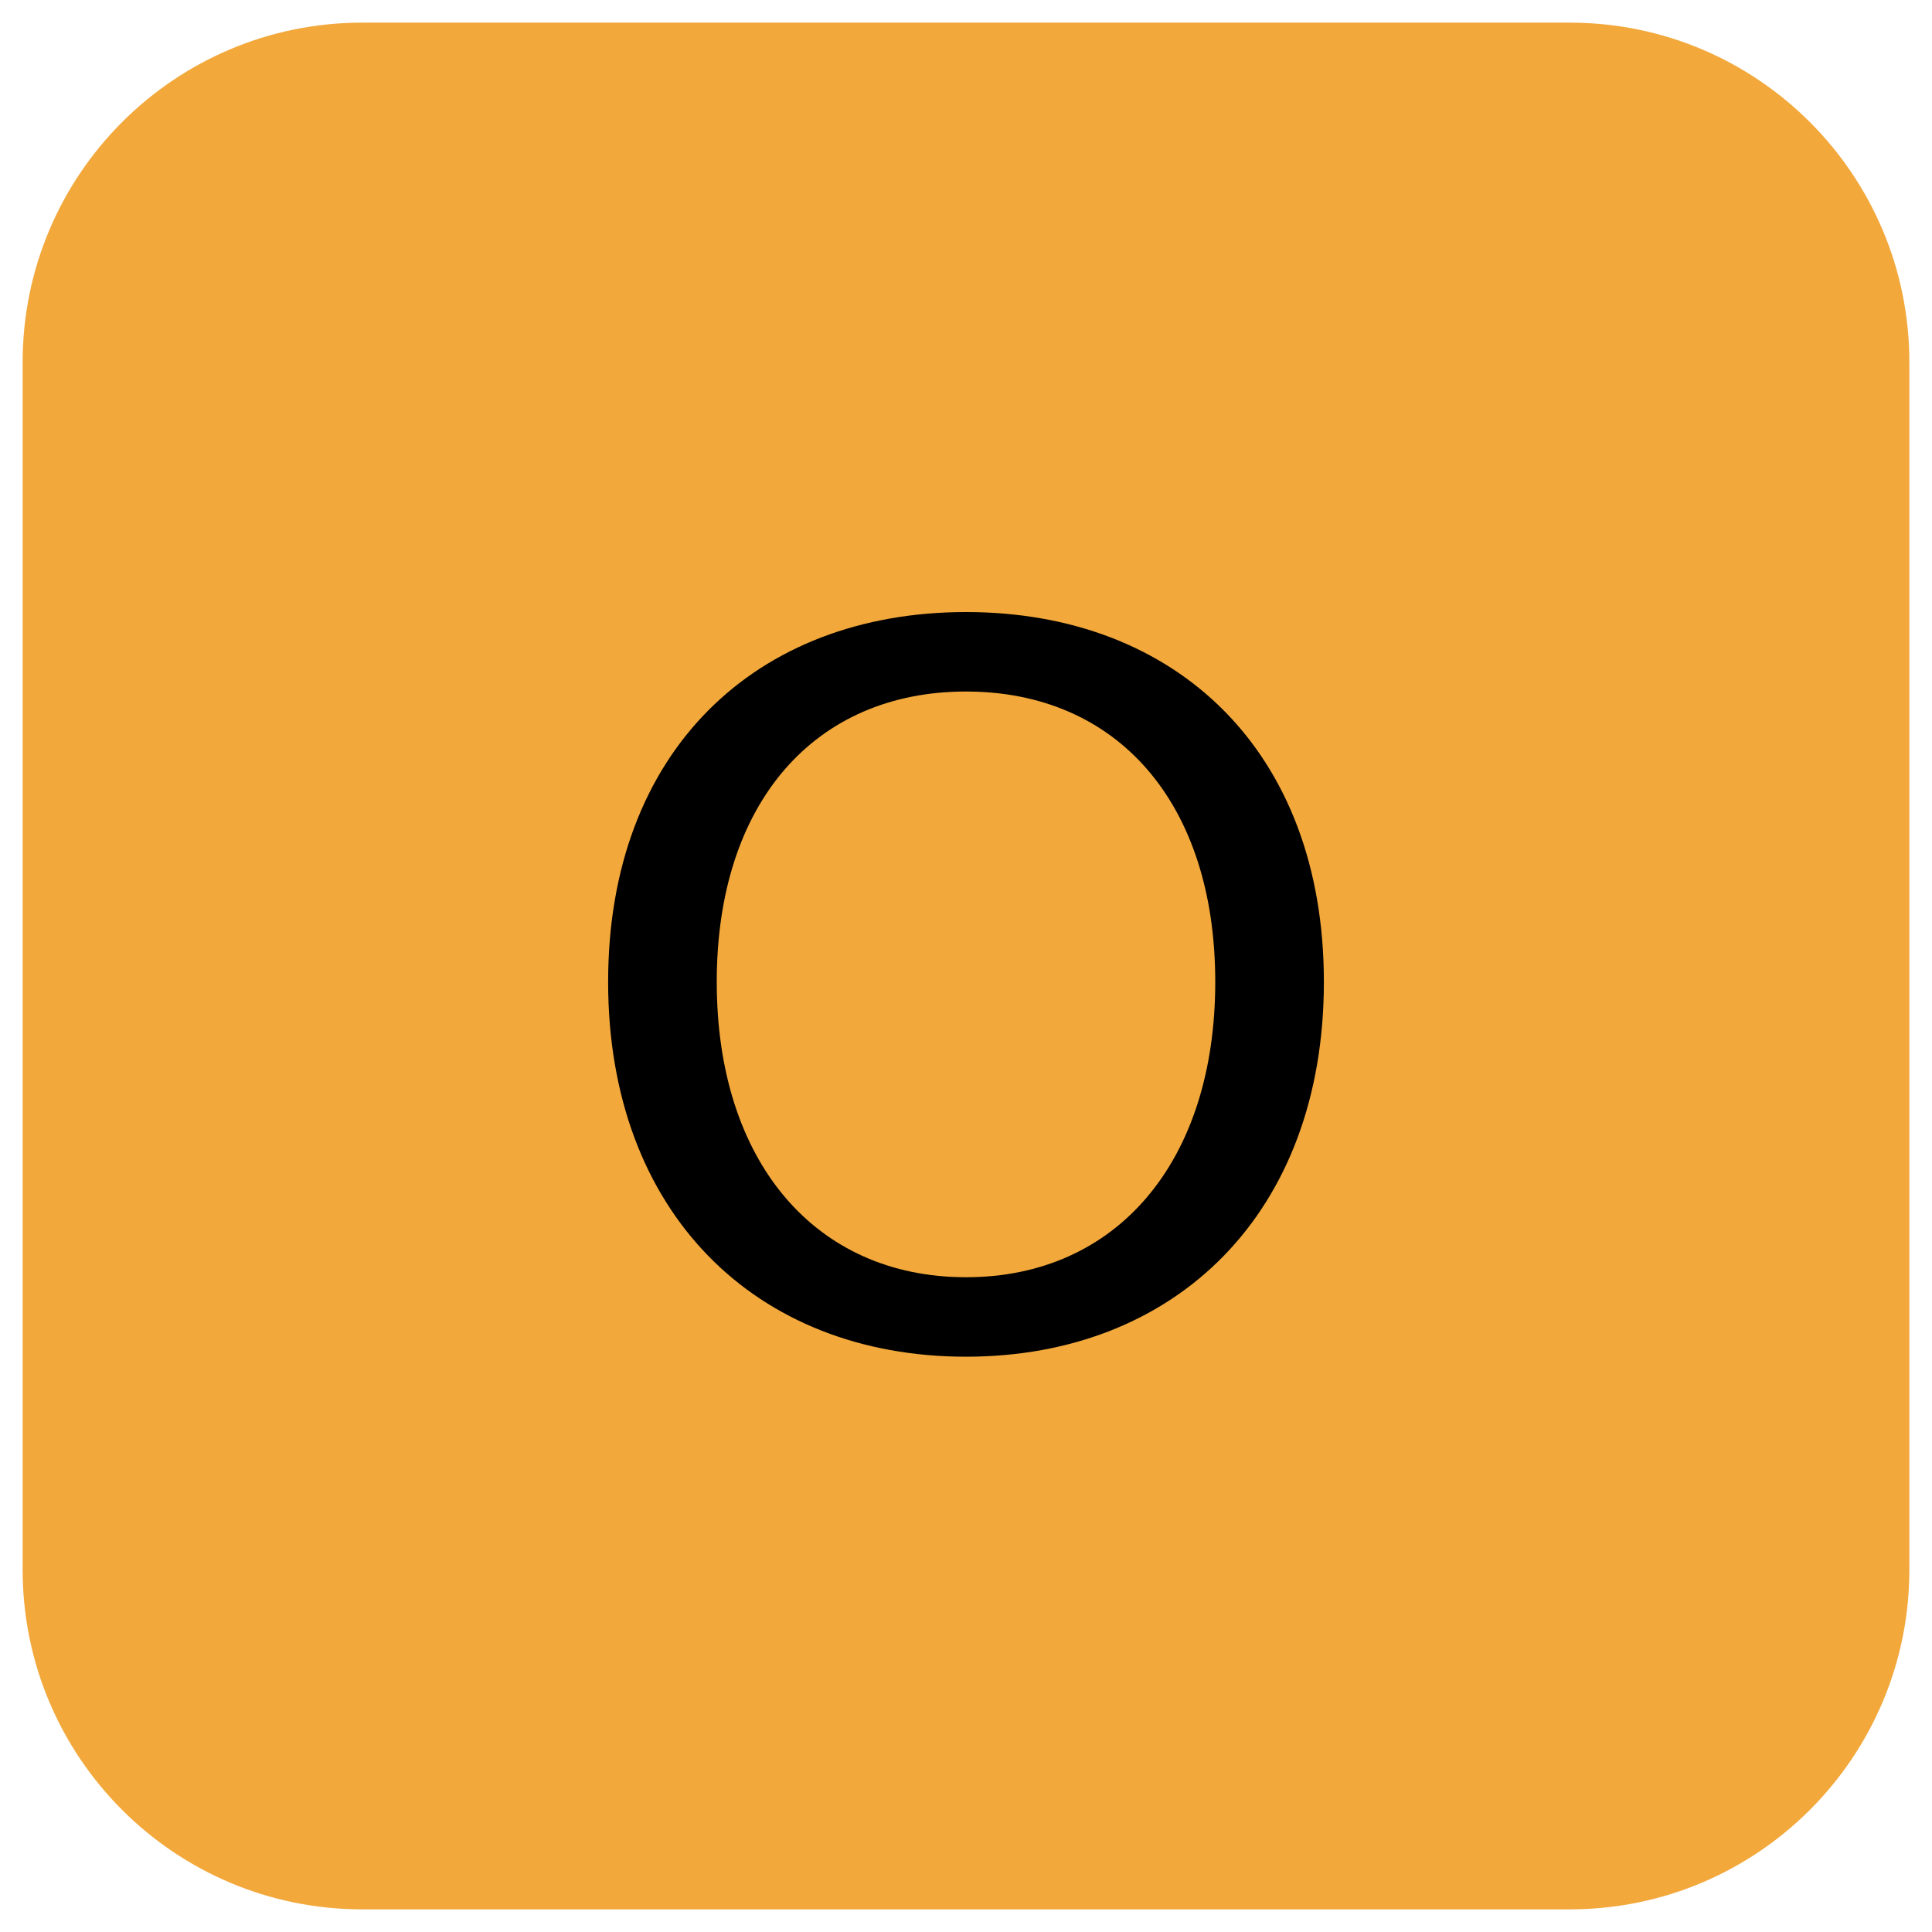
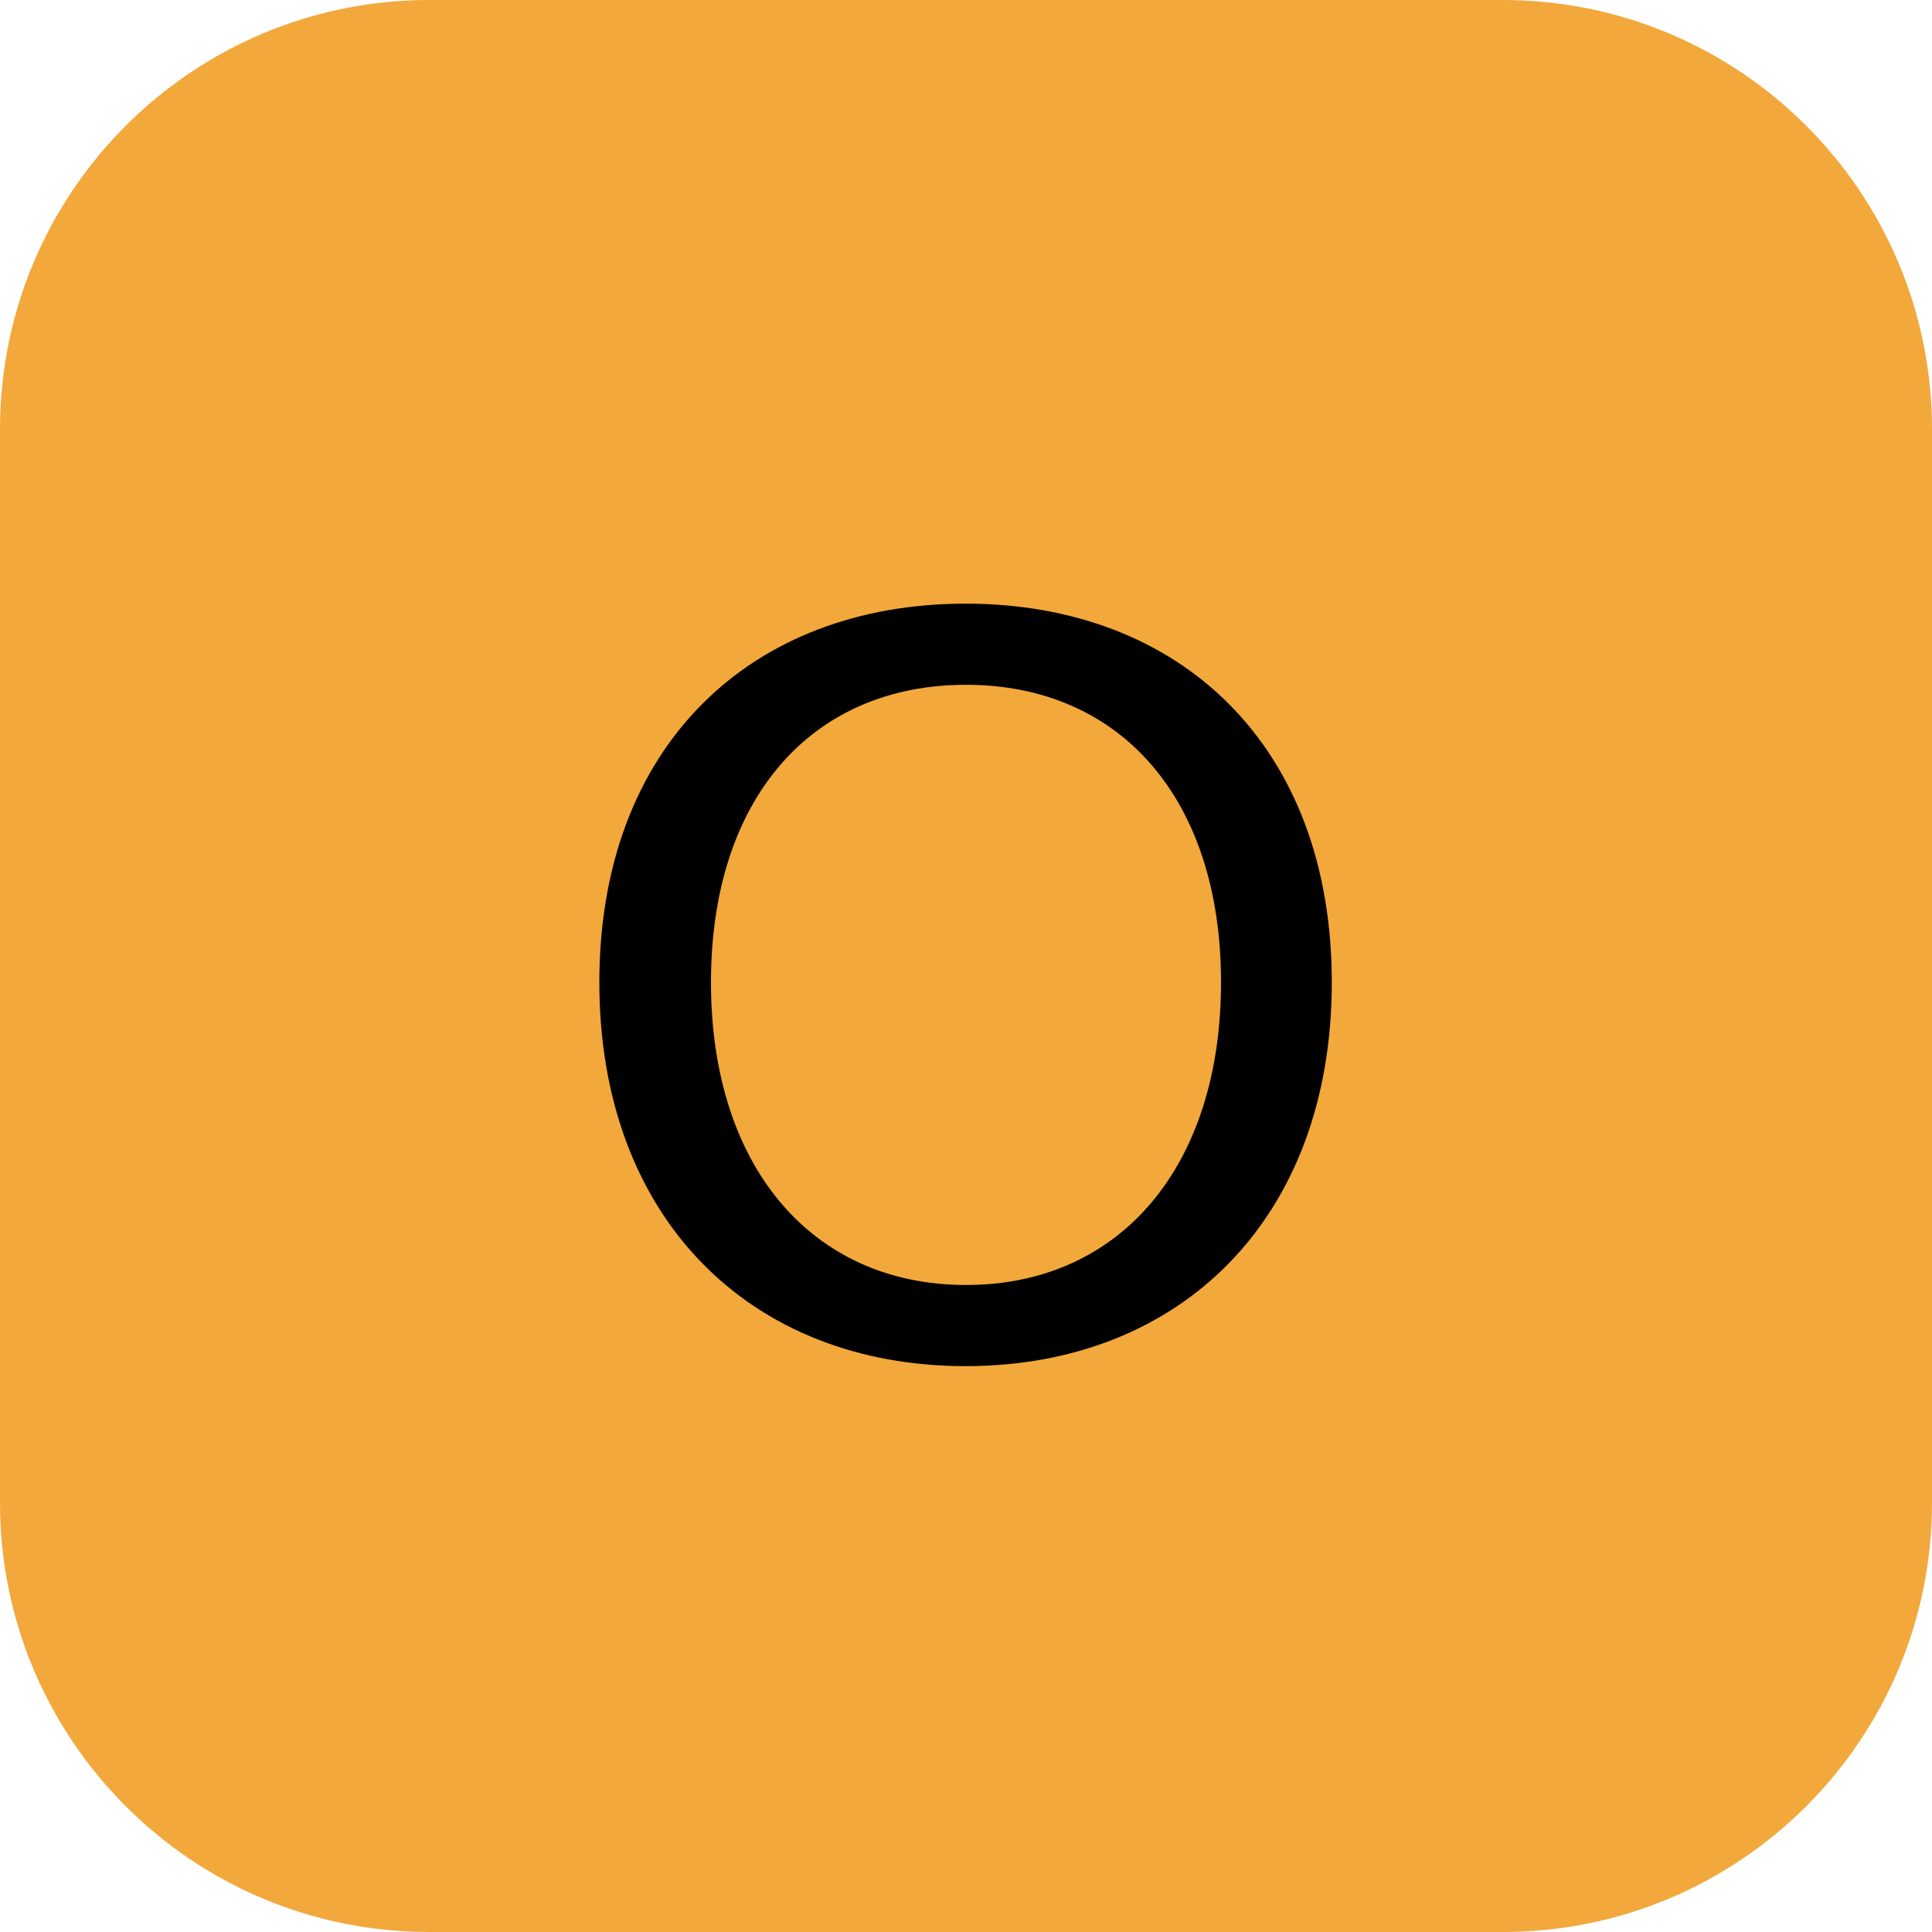
- <svg xmlns="http://www.w3.org/2000/svg" id="_圖層_1" viewBox="0 0 1024 1024">
-   <rect x="12" y="12" width="1000" height="1000" rx="180" ry="180" fill="#f2a83b" />
-   <path d="M322.32,520.44c0-122.2,78.18-196.04,189.68-196.04s189.68,73.84,189.68,196.04-78.18,198.64-189.68,198.64-189.68-76.44-189.68-198.64ZM644.11,520.44c0-95.16-52.12-153.92-132.11-153.92s-132.11,58.76-132.11,153.92,52.12,156.52,132.11,156.52,132.11-61.36,132.11-156.52Z" />
+ <svg xmlns="http://www.w3.org/2000/svg" id="_圖層_1" viewBox="0 0 45 45">
+   <rect width="45" height="45" rx="10" ry="10" fill="#f2a83b" />
+   <path d="M13.96,22.88c0-5.5,3.52-8.82,8.53-8.82s8.53,3.32,8.53,8.82-3.52,8.94-8.53,8.94-8.53-3.44-8.53-8.94ZM28.44,22.88c0-4.28-2.35-6.93-5.94-6.93s-5.94,2.64-5.94,6.93,2.35,7.05,5.94,7.05,5.94-2.76,5.94-7.05Z" />
</svg>
